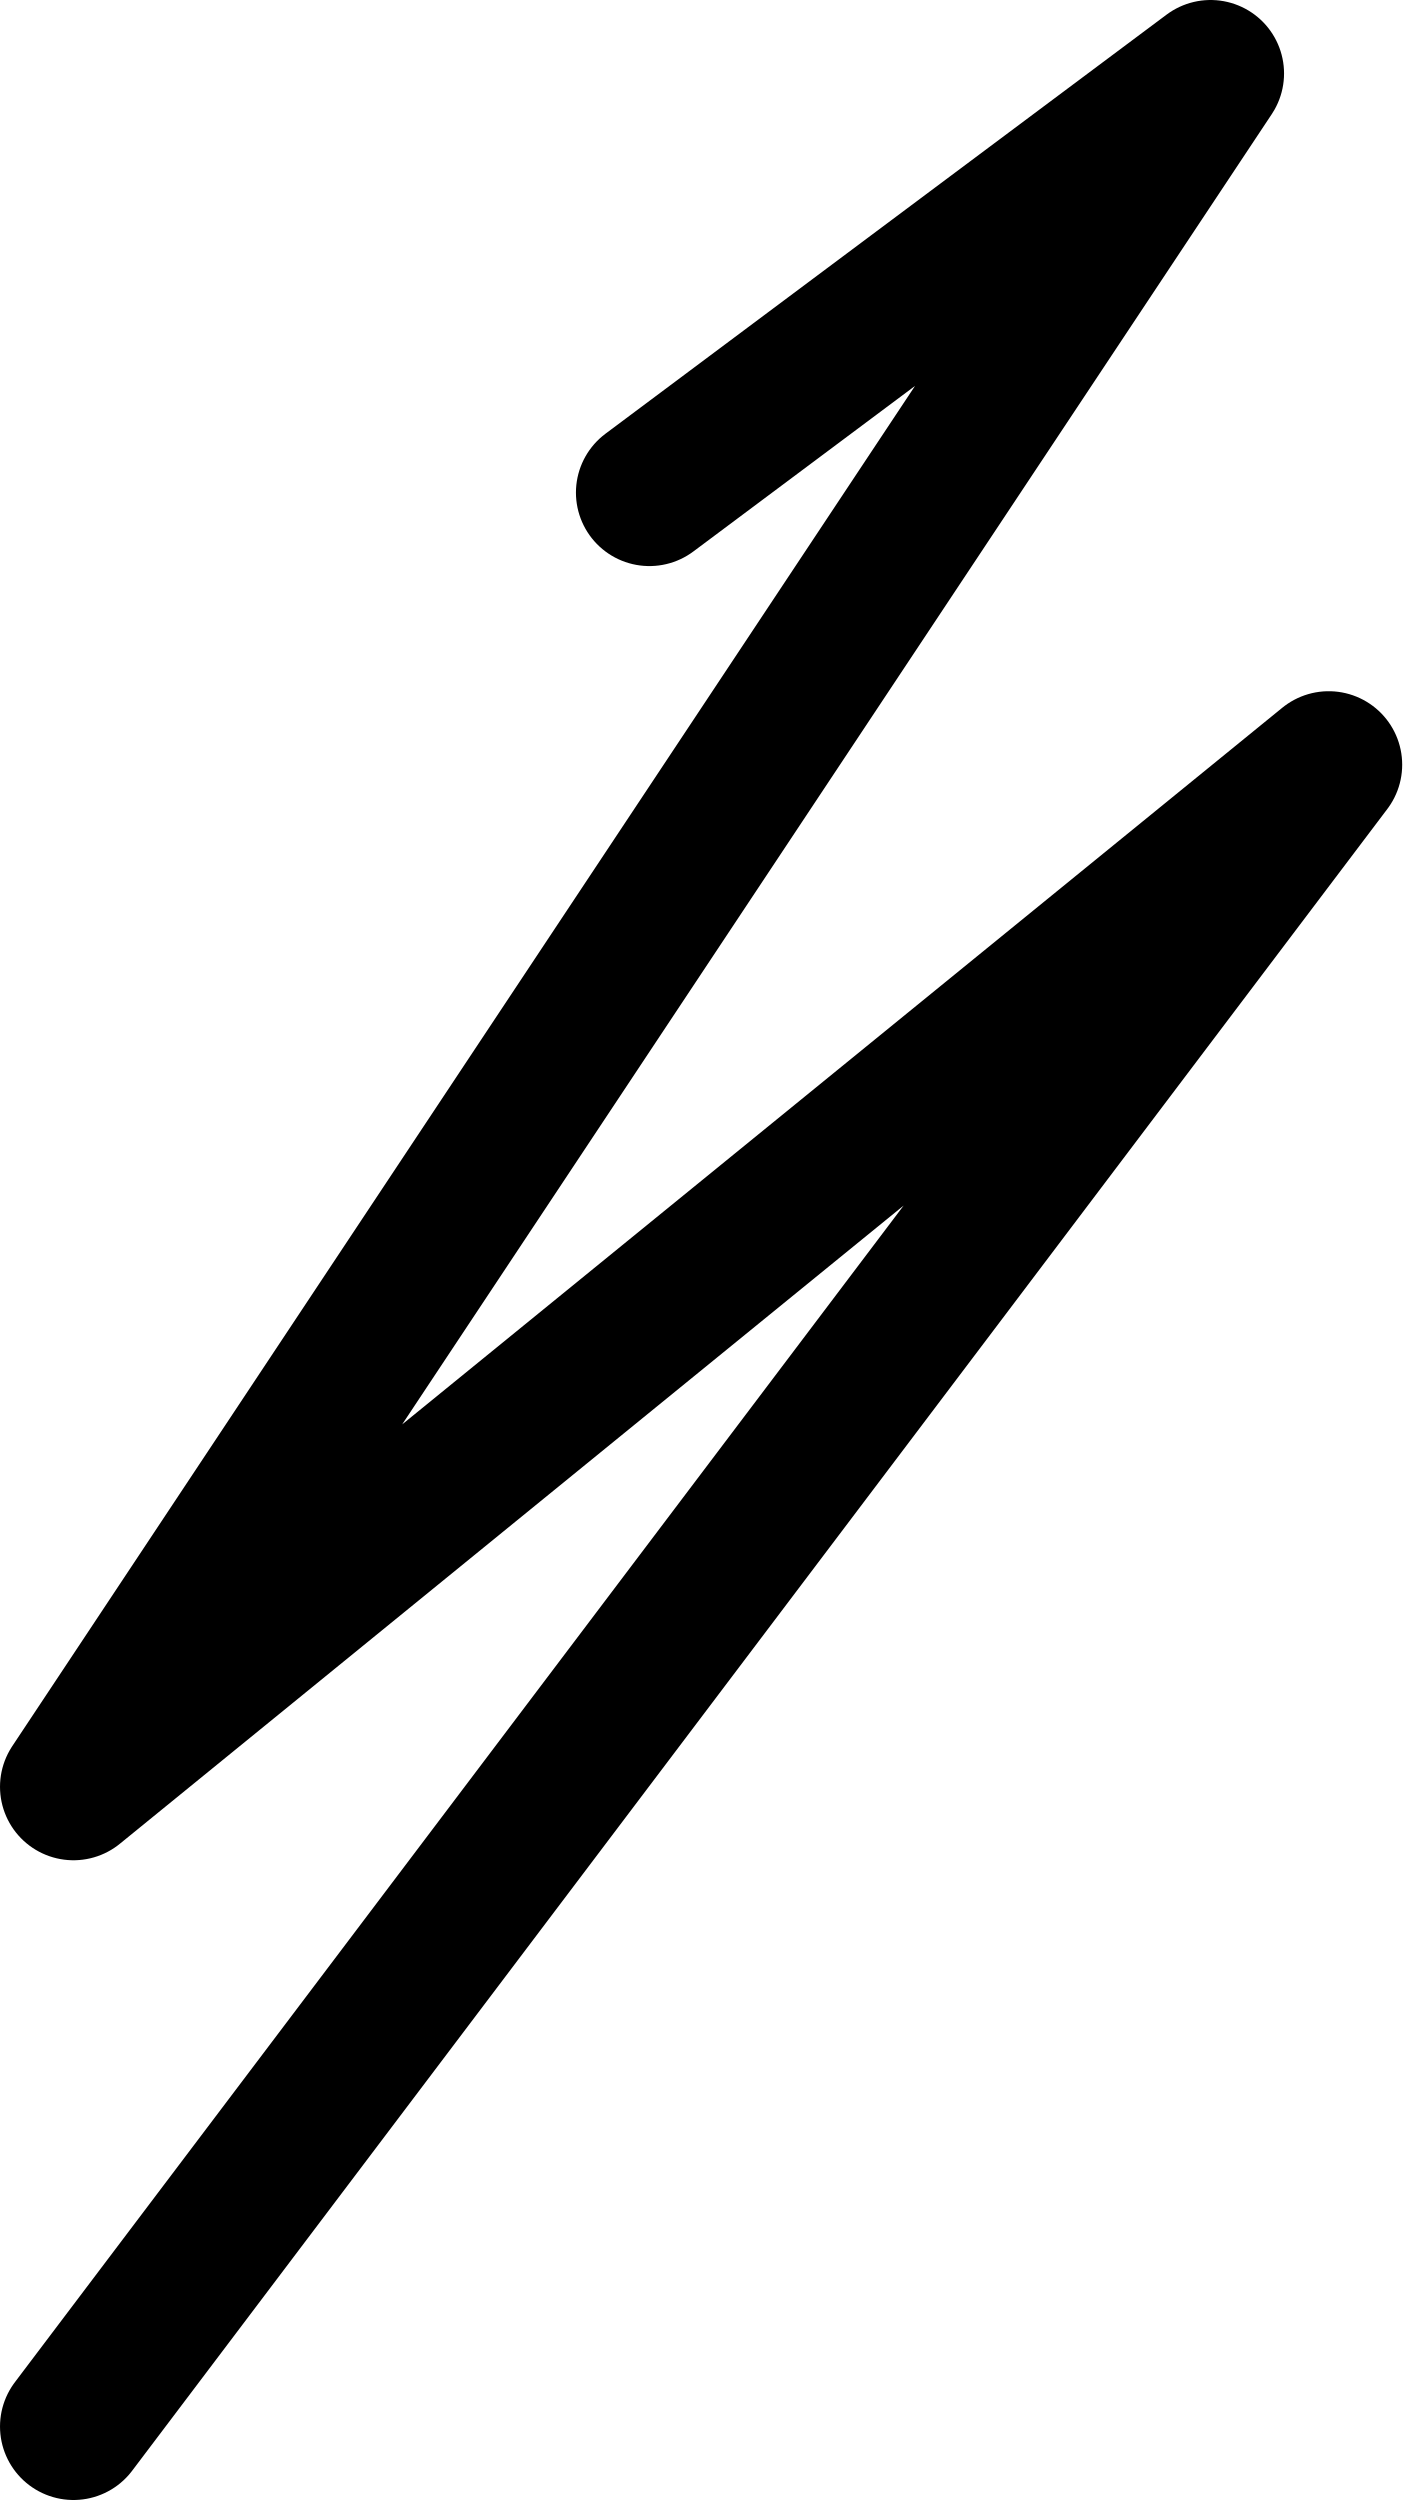
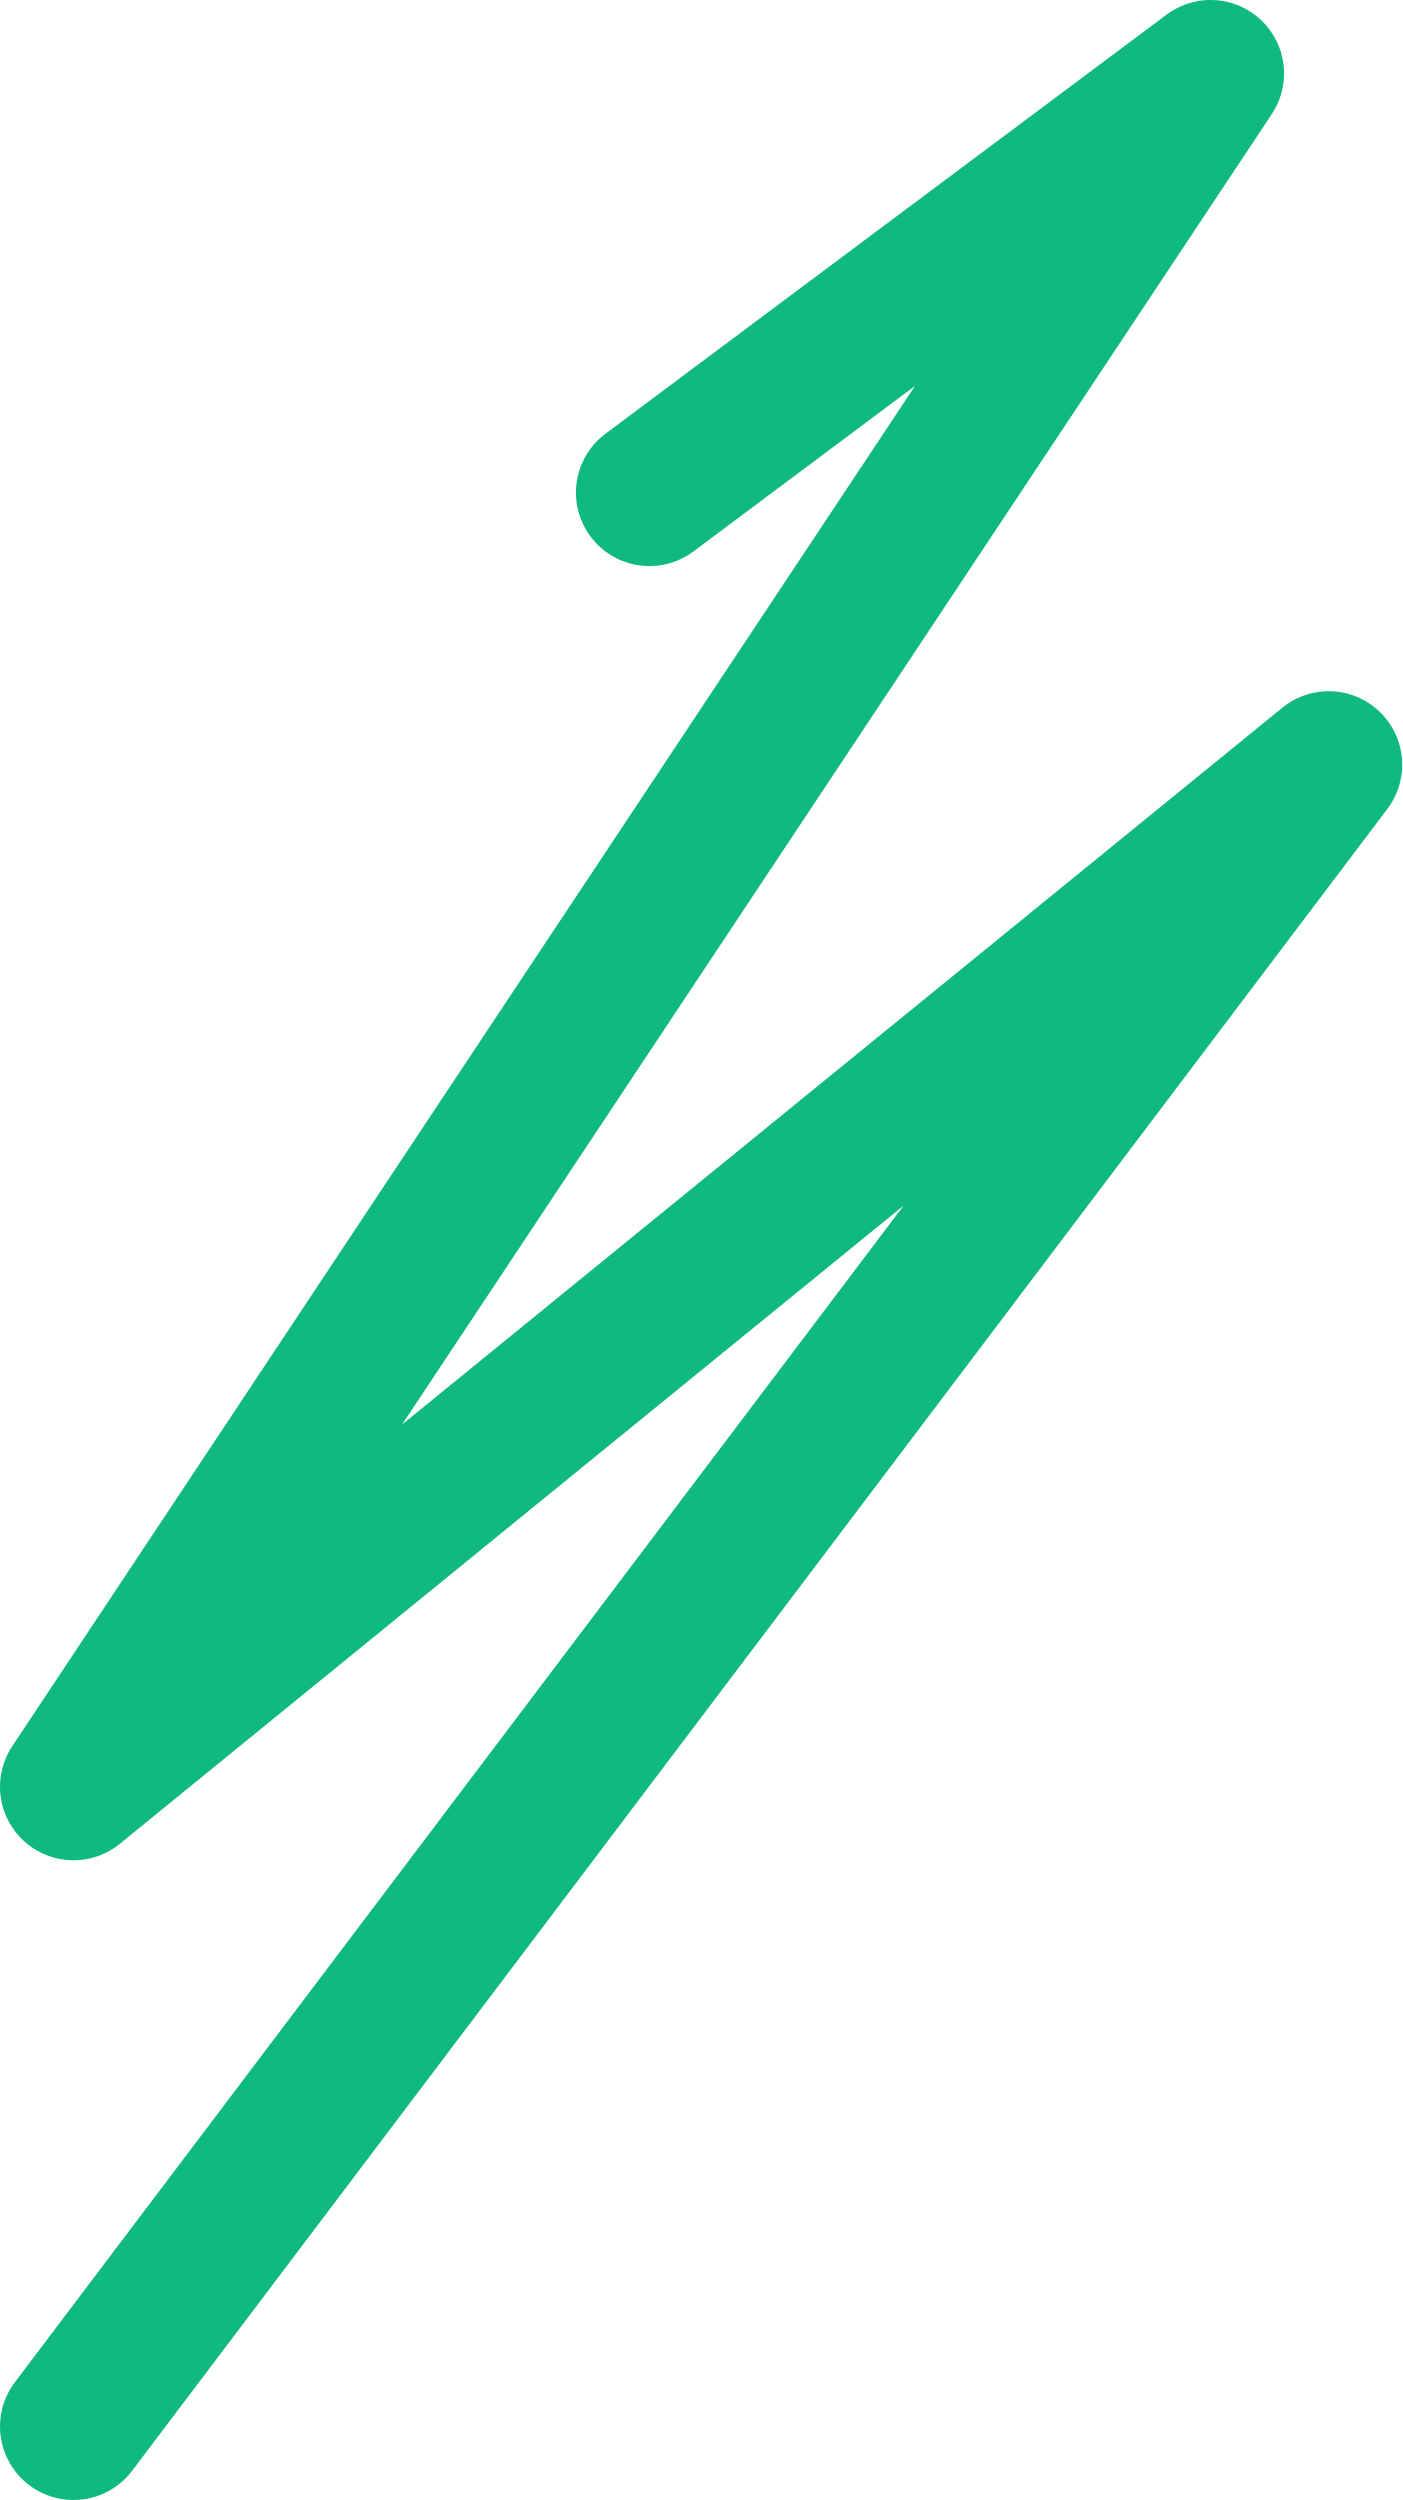
<svg xmlns="http://www.w3.org/2000/svg" width="668" height="1191" viewBox="0 0 668 1191" fill="none">
-   <path d="M309.378 234.678L576.72 35L35.002 851.228L633.002 364.294L35.002 1156" stroke="currentColor" stroke-width="70" stroke-linecap="round" stroke-linejoin="round" />
+   <path d="M309.378 234.678L576.72 35L35.002 851.228L633.002 364.294L35.002 1156" stroke="#10b981" stroke-width="70" stroke-linecap="round" stroke-linejoin="round" />
</svg>
